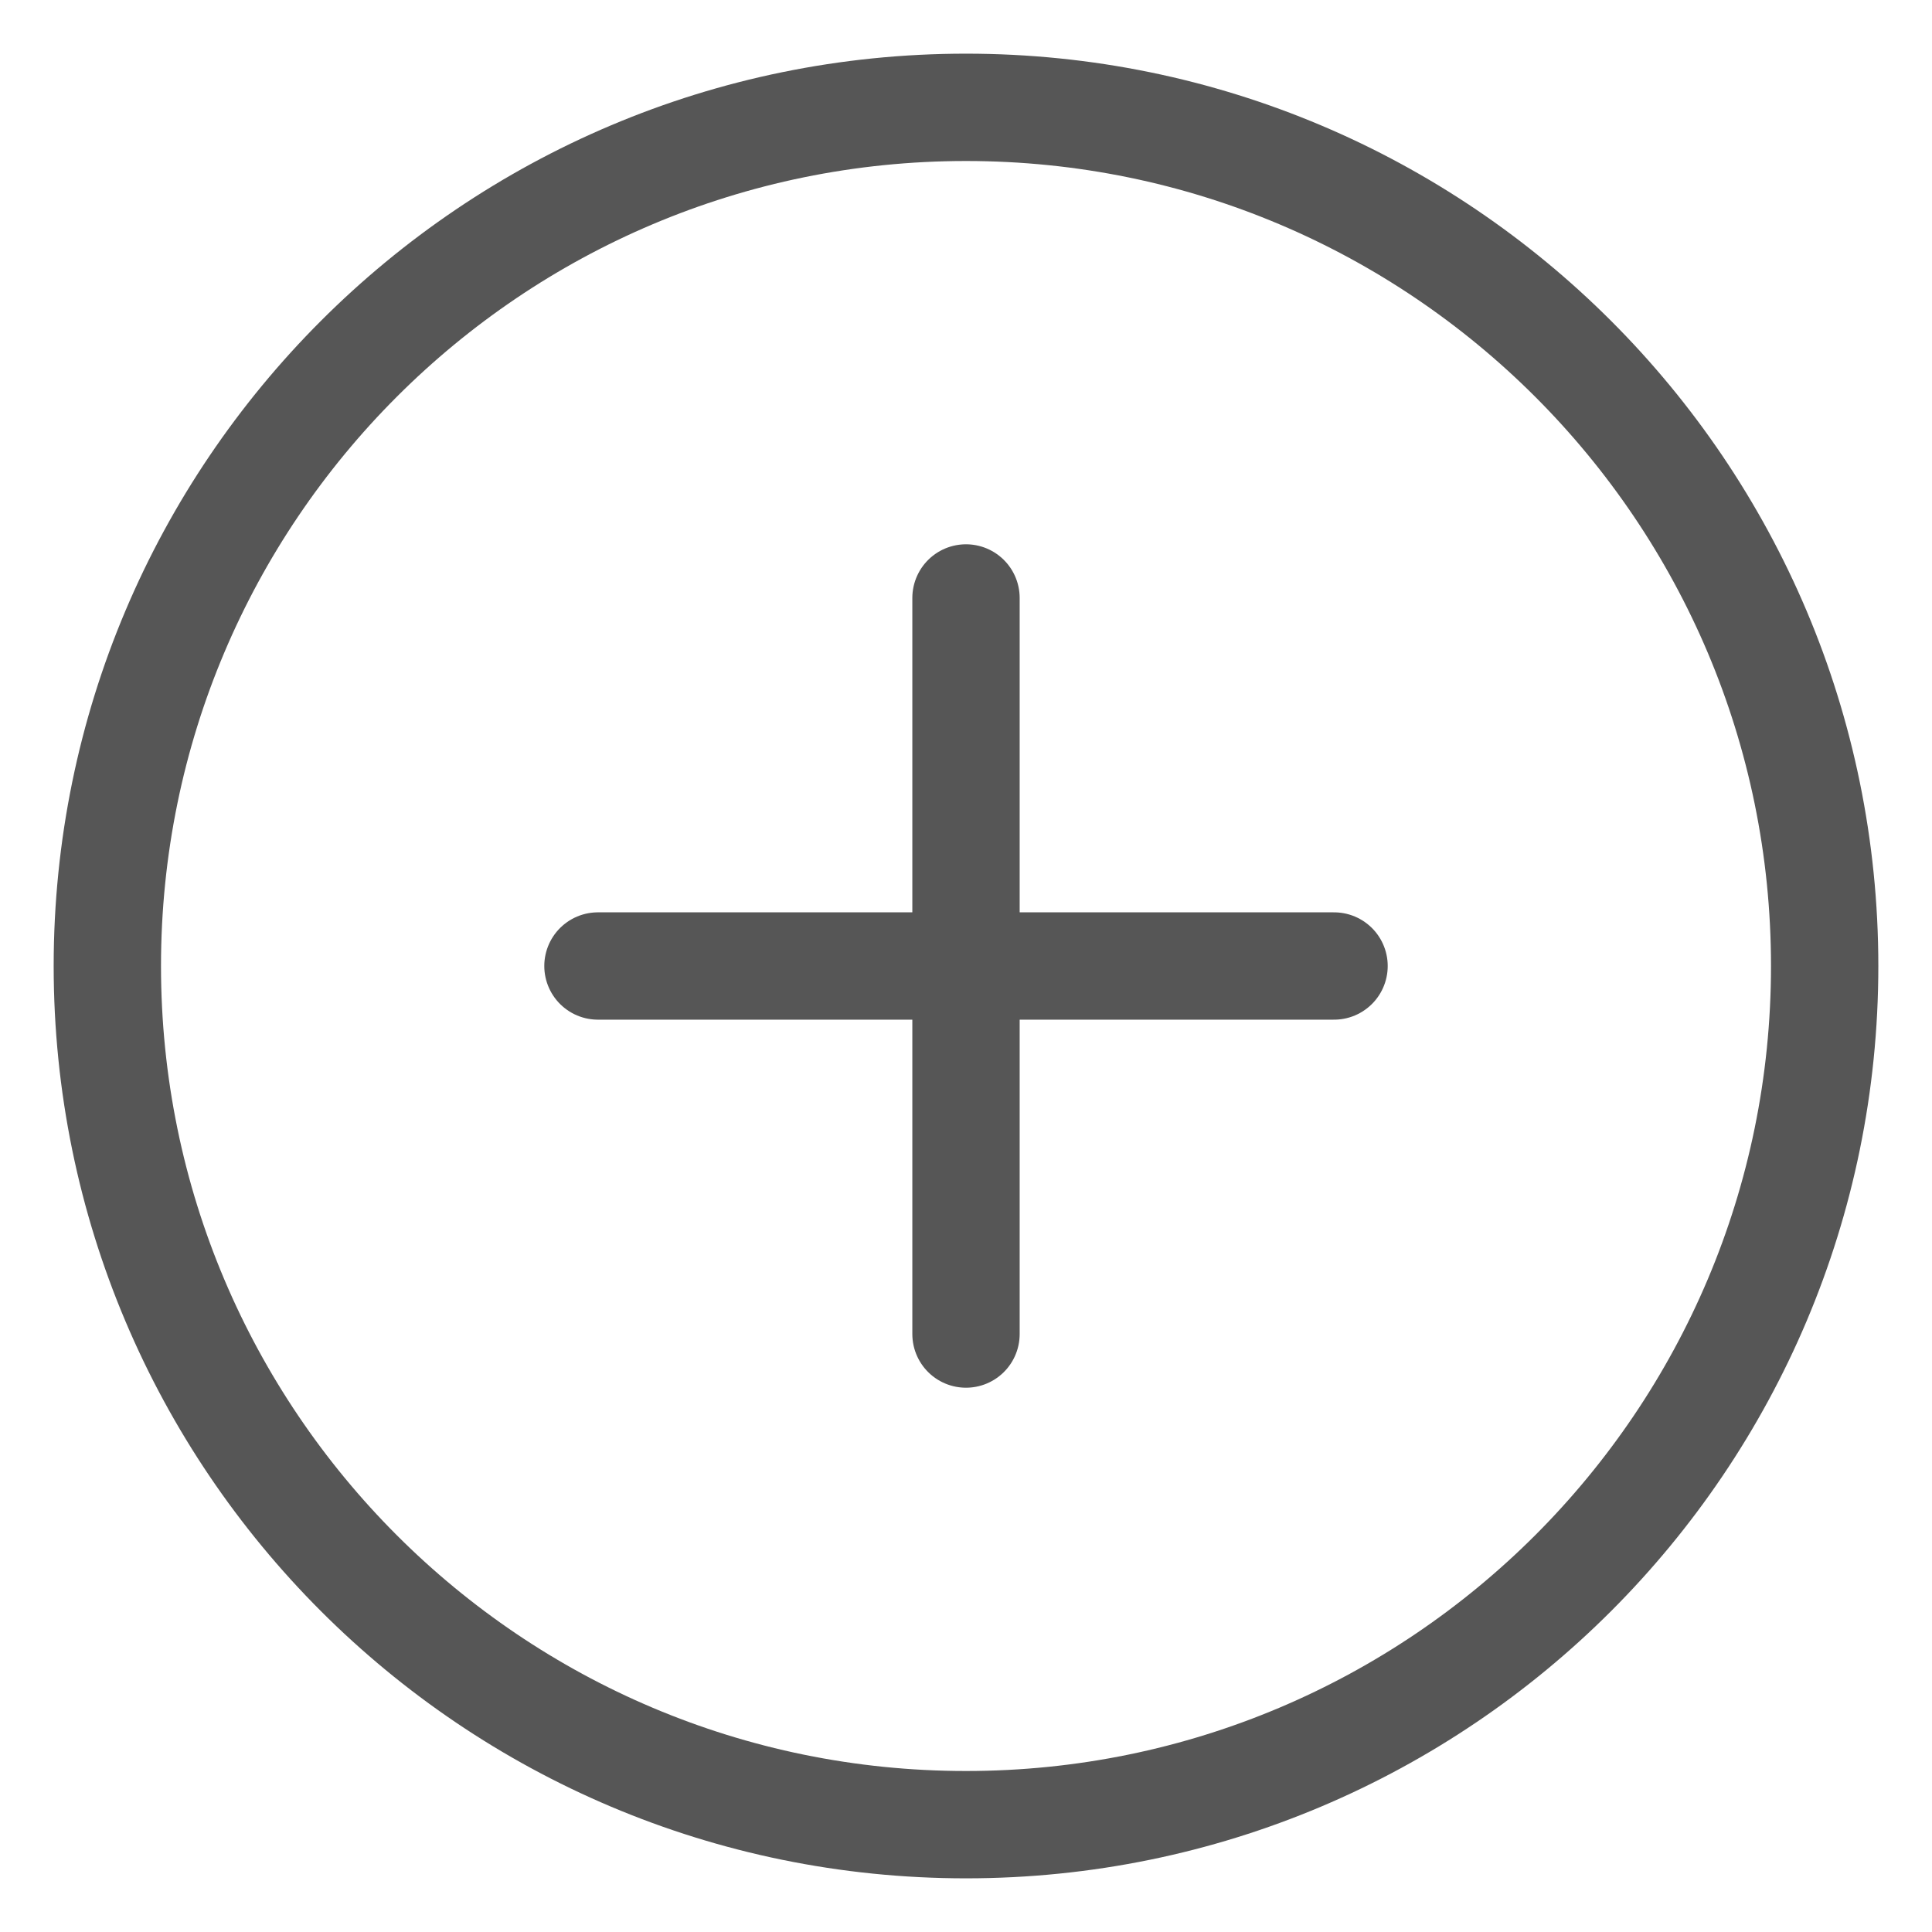
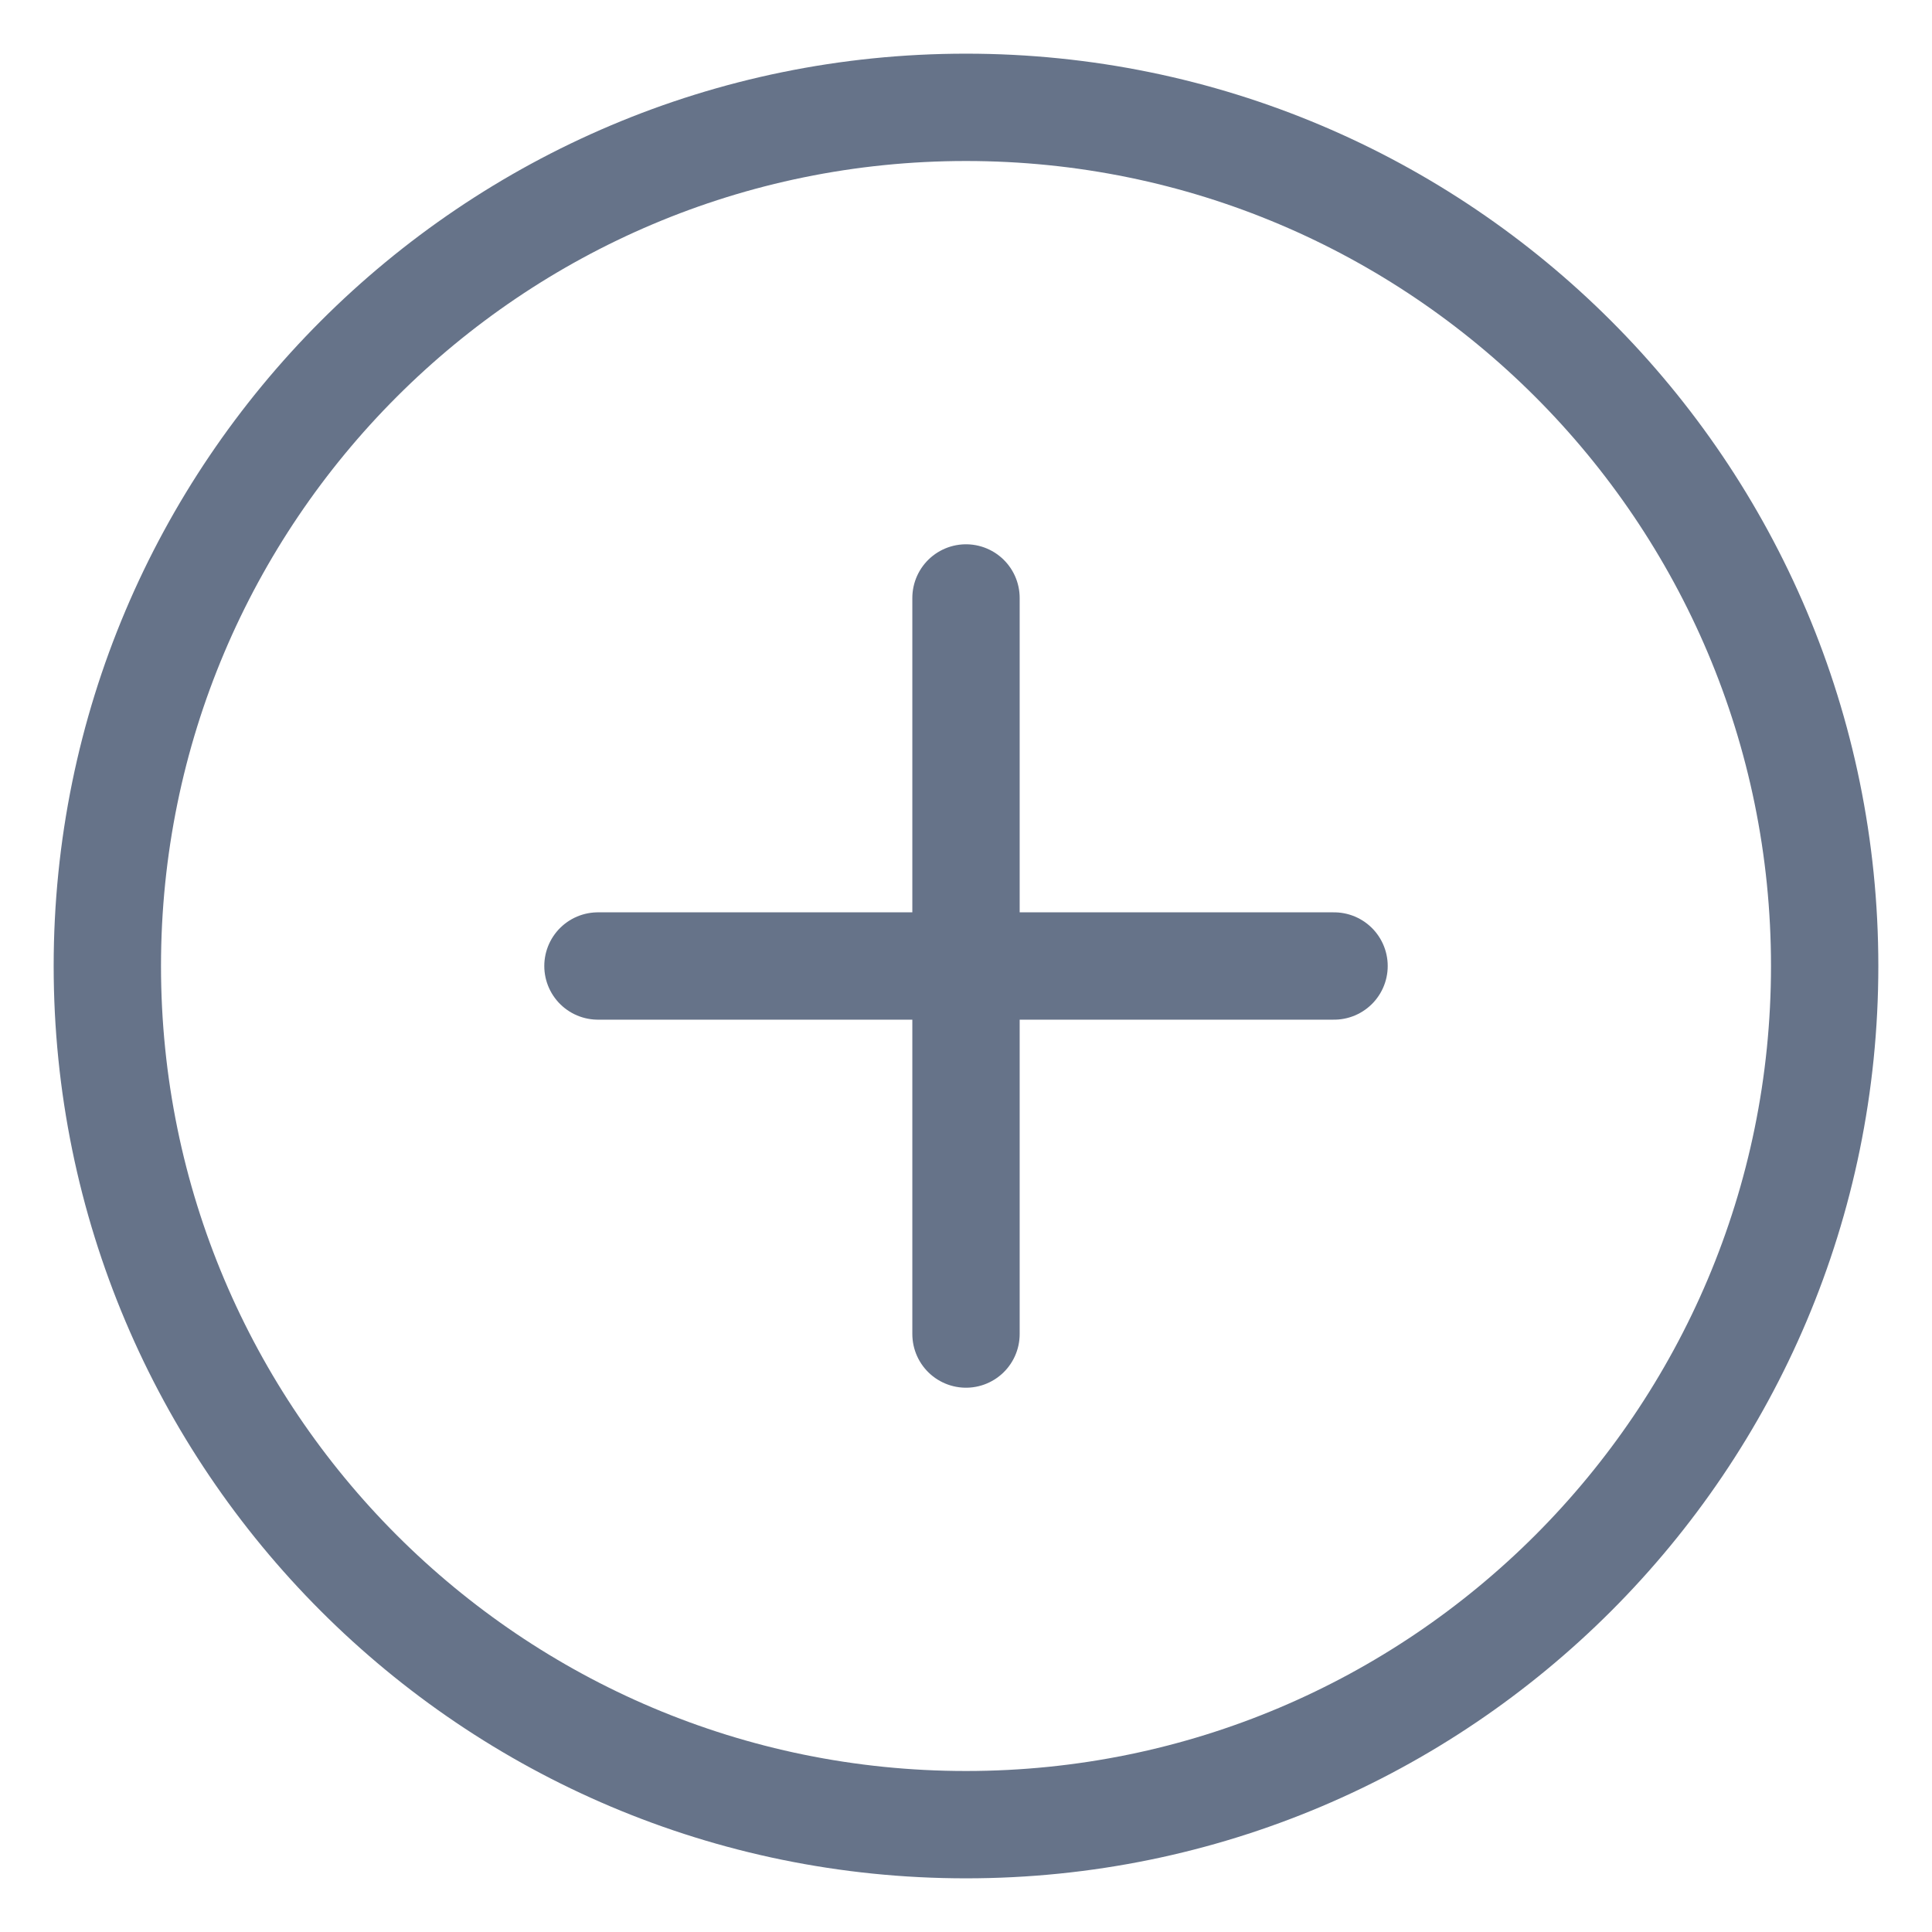
<svg xmlns="http://www.w3.org/2000/svg" width="18" height="18" viewBox="0 0 18 18" fill="none">
-   <path d="M9 5.571V12.429M12.429 9L5.571 9M17 9C17 13.418 13.418 17 9 17C4.582 17 1 13.418 1 9C1 4.582 4.582 1 9 1C13.418 1 17 4.582 17 9Z" stroke="#565656" stroke-linecap="round" />
+   <path d="M9 5.571V12.429M12.429 9L5.571 9M17 9C17 13.418 13.418 17 9 17C4.582 17 1 13.418 1 9C1 4.582 4.582 1 9 1C13.418 1 17 4.582 17 9Z" stroke="#667389" stroke-linecap="round" />
</svg>
